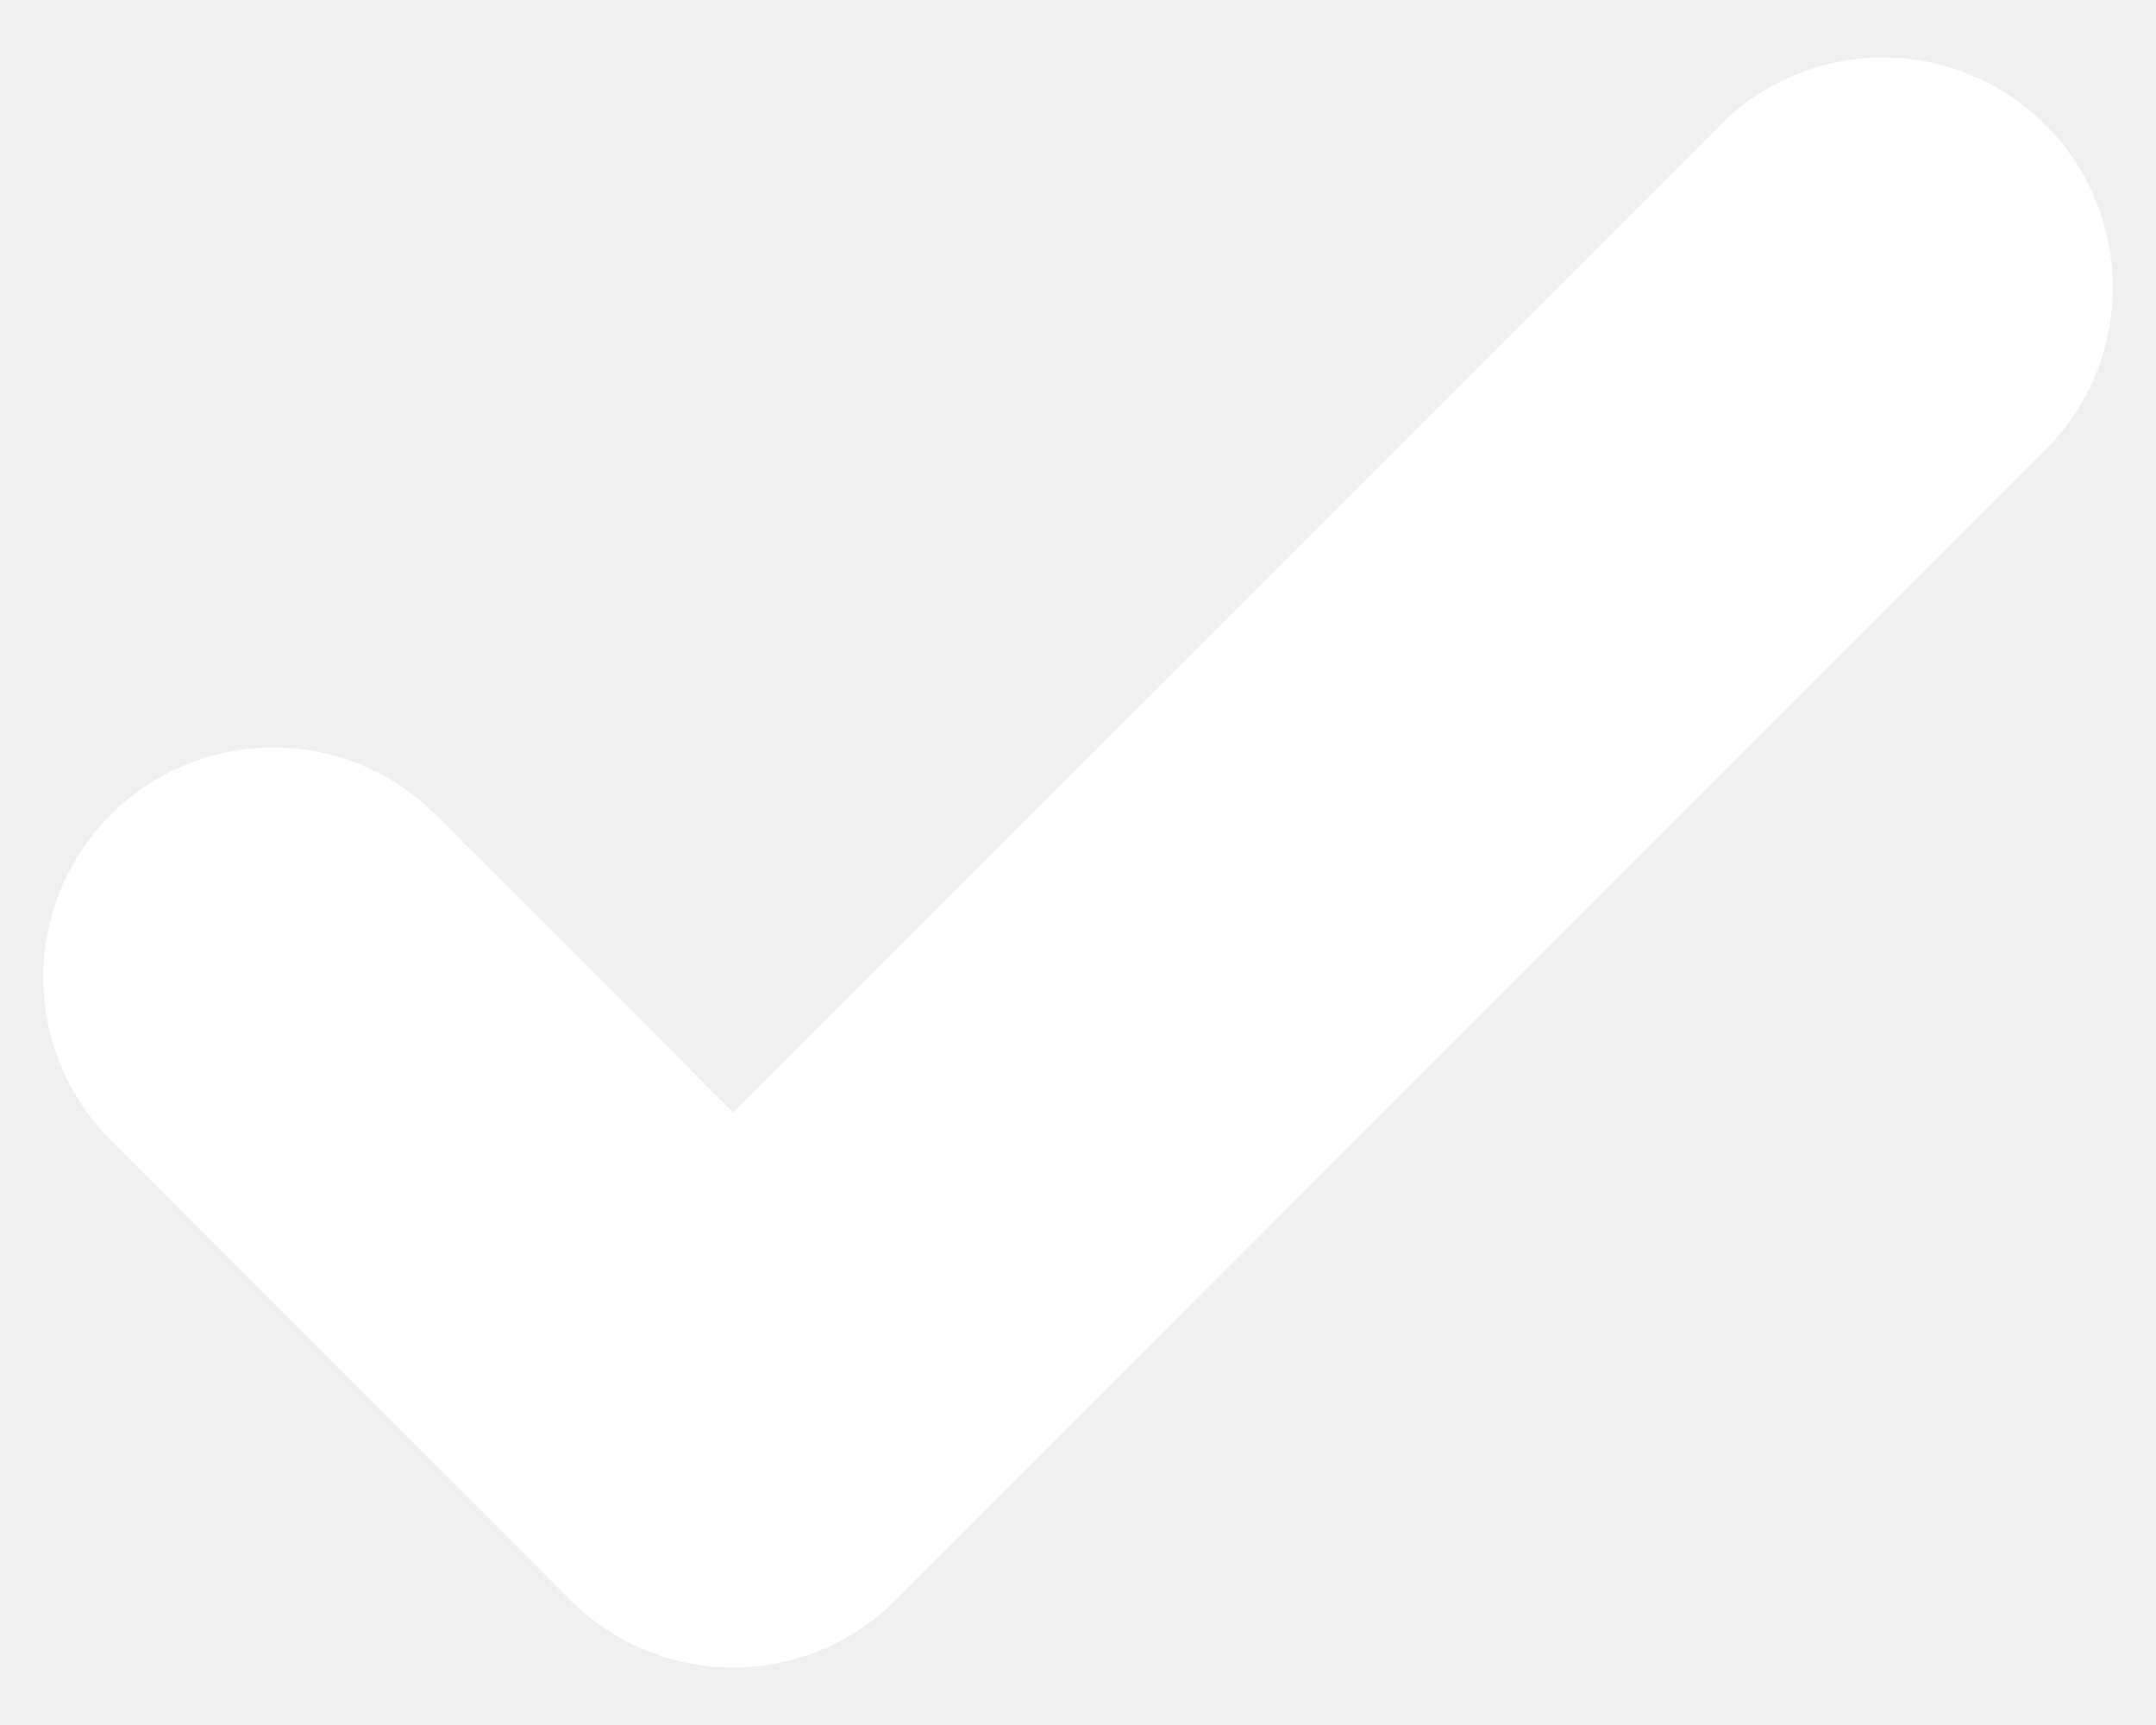
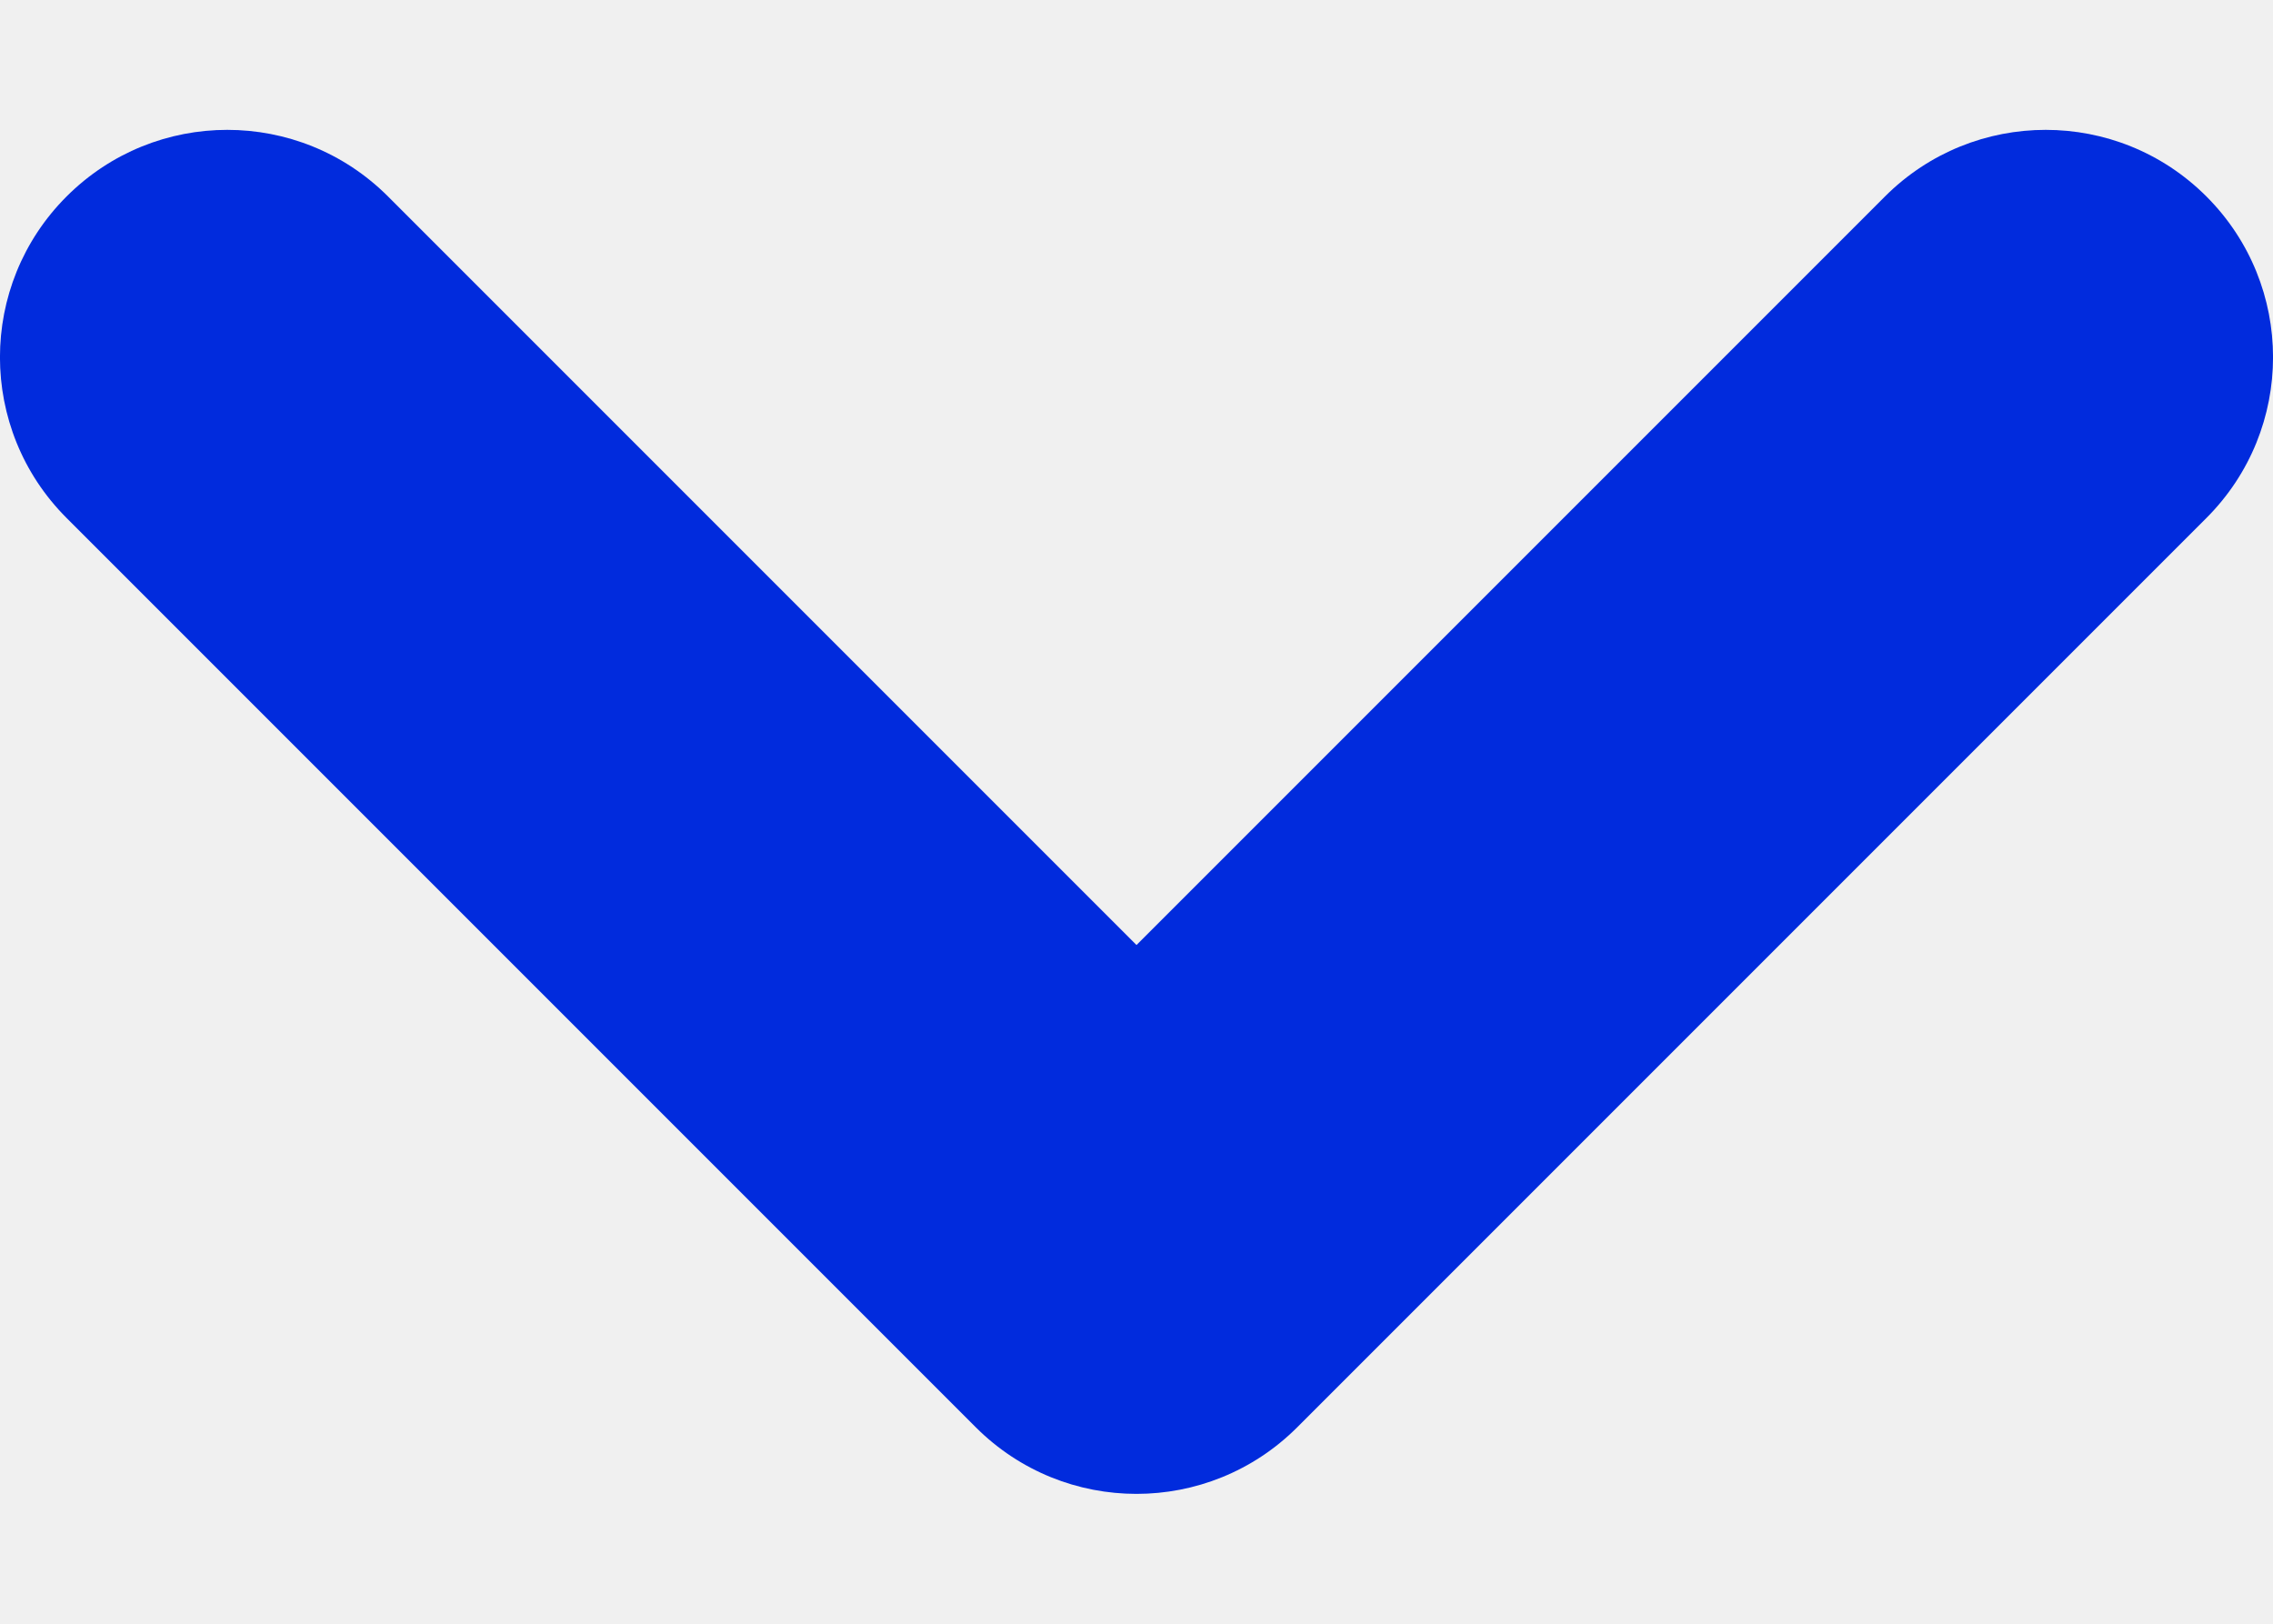
- <svg xmlns="http://www.w3.org/2000/svg" width="10" height="8" viewBox="0 0 10 8" fill="none">
-   <path d="M1.267 4.533L3.4 6.667L8.733 1.333" stroke="white" stroke-width="2.133" stroke-linecap="round" stroke-linejoin="round" />
+ <svg xmlns="http://www.w3.org/2000/svg" width="14" height="10" viewBox="0 0 14 10" fill="none">
+   <path fill-rule="evenodd" clip-rule="evenodd" d="M0.41 1.21C0.957 0.663 1.843 0.663 2.39 1.21L7 5.82L11.61 1.21C12.157 0.663 13.043 0.663 13.59 1.21C14.137 1.757 14.137 2.643 13.59 3.19L7.99 8.79C7.443 9.337 6.557 9.337 6.01 8.79L0.41 3.19C-0.137 2.643 -0.137 1.757 0.41 1.21Z" fill="#012BDD" />
</svg>
